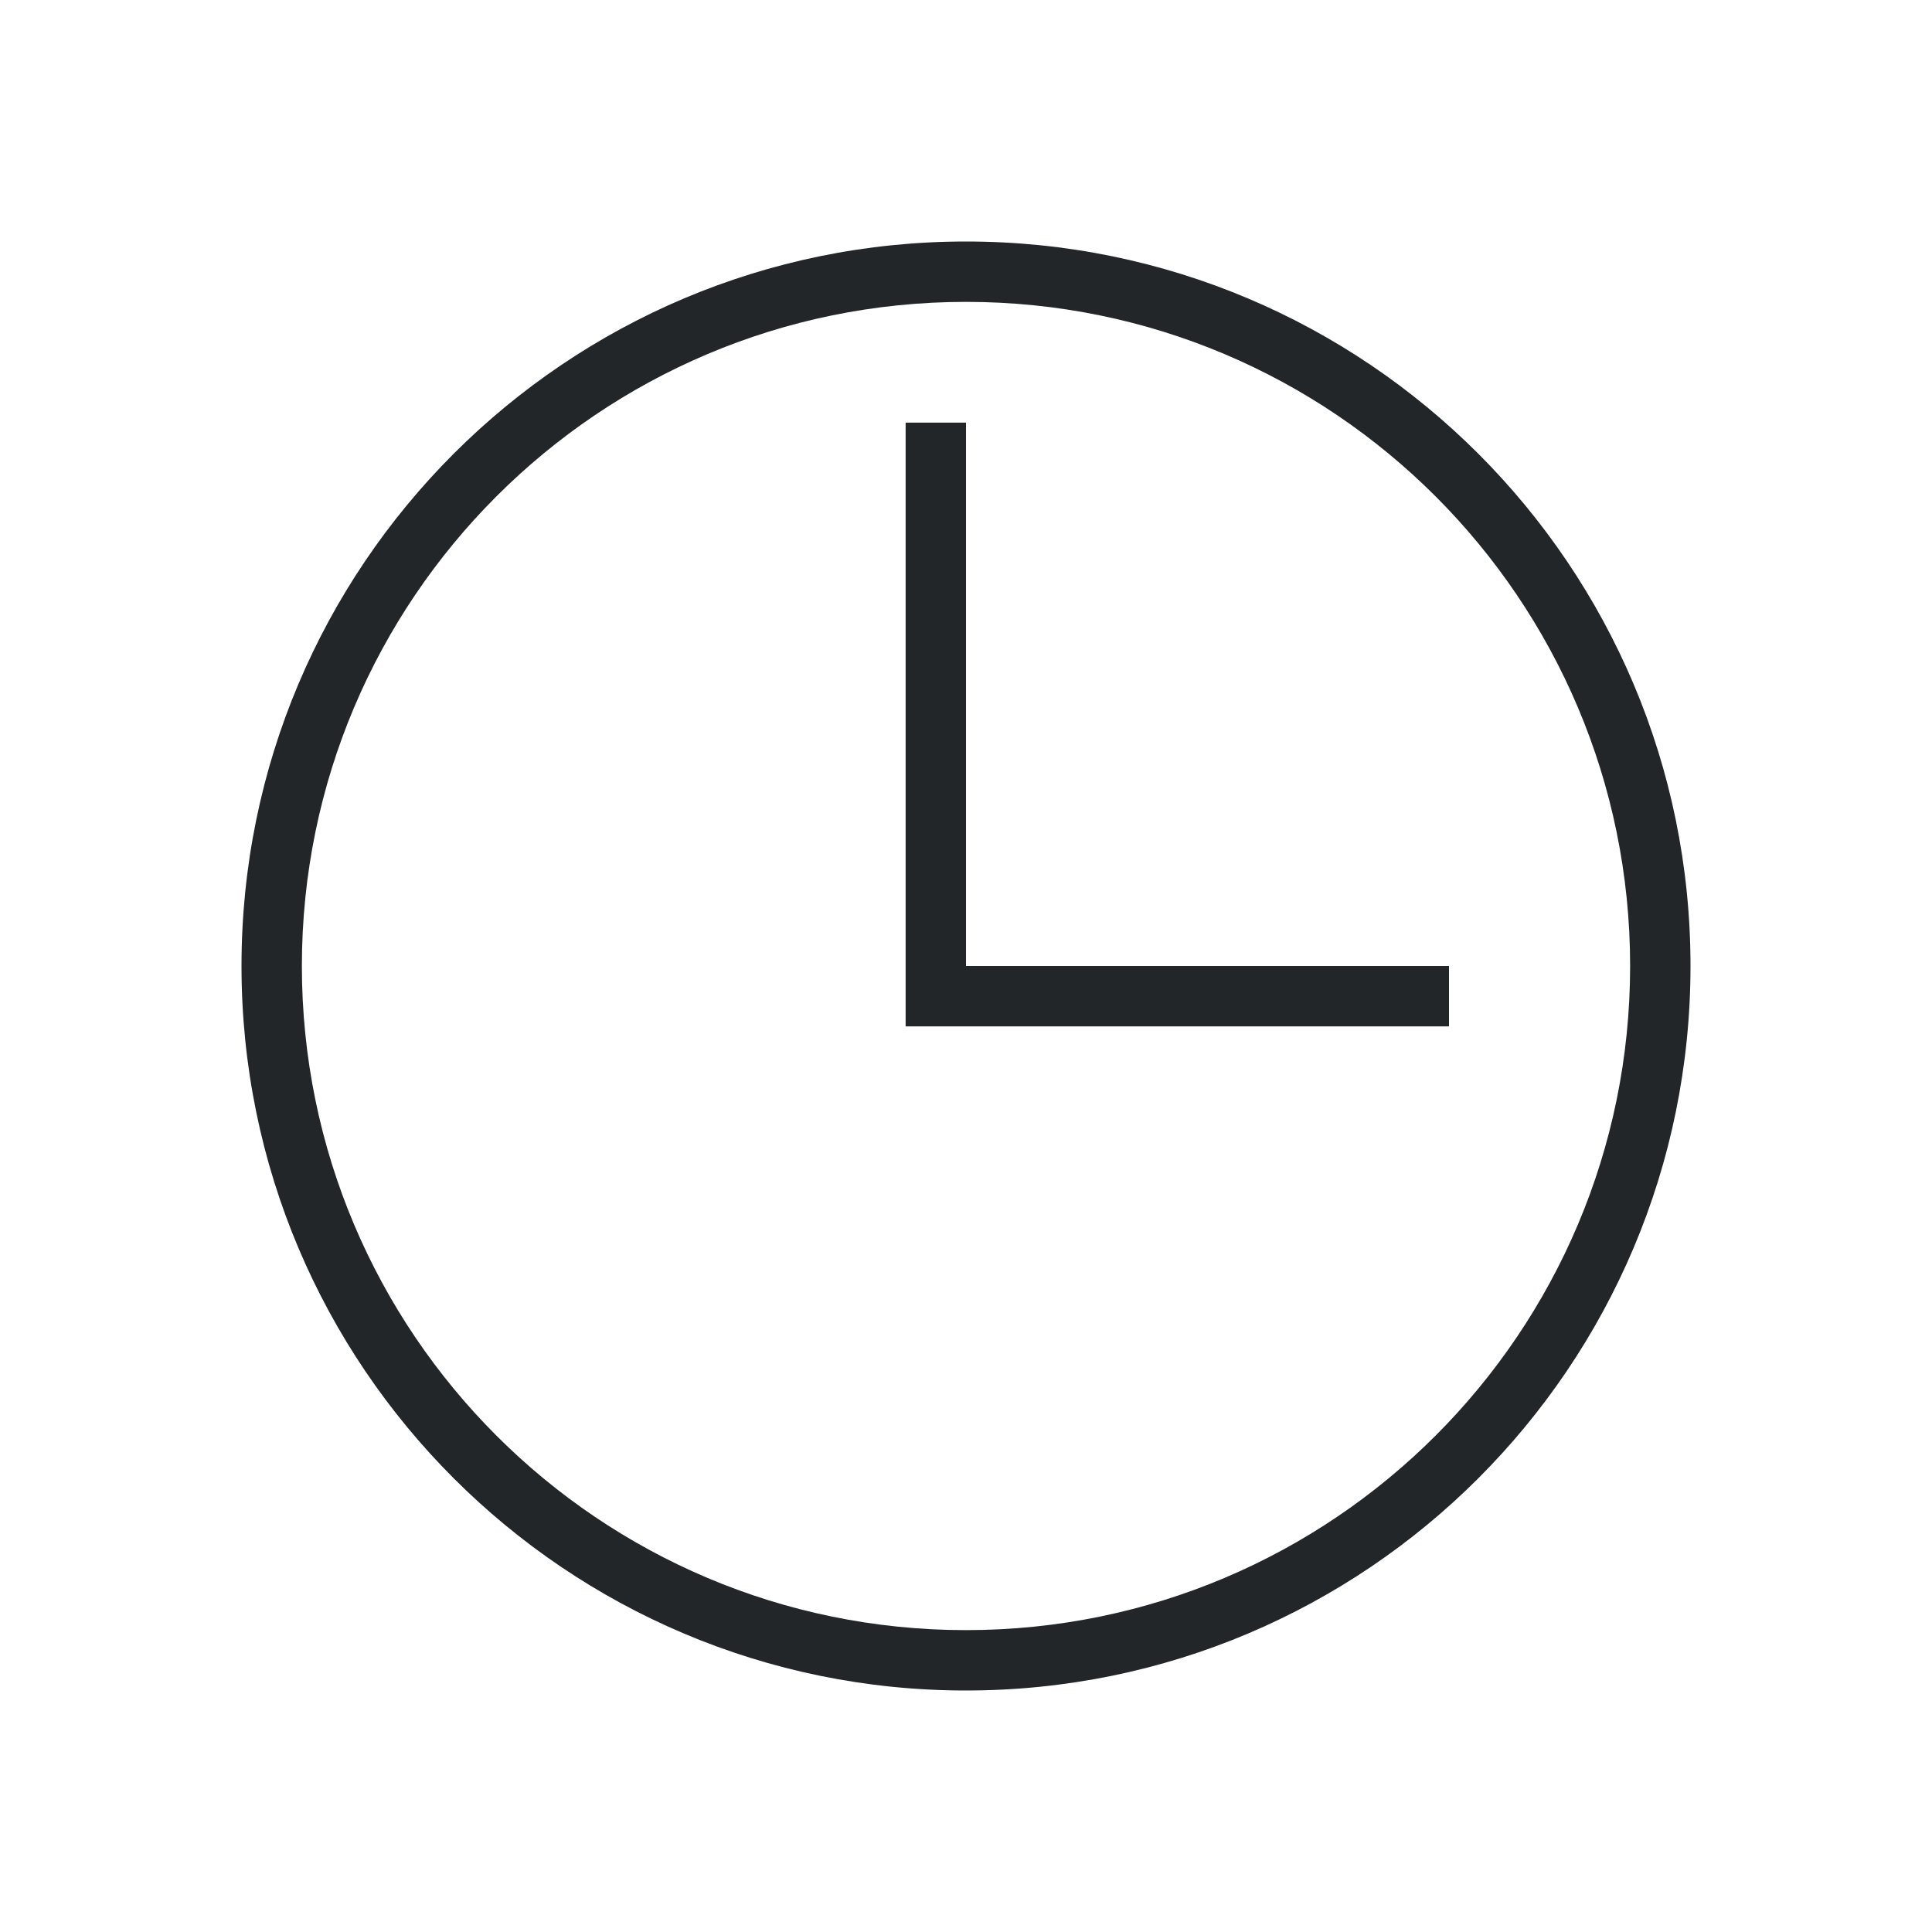
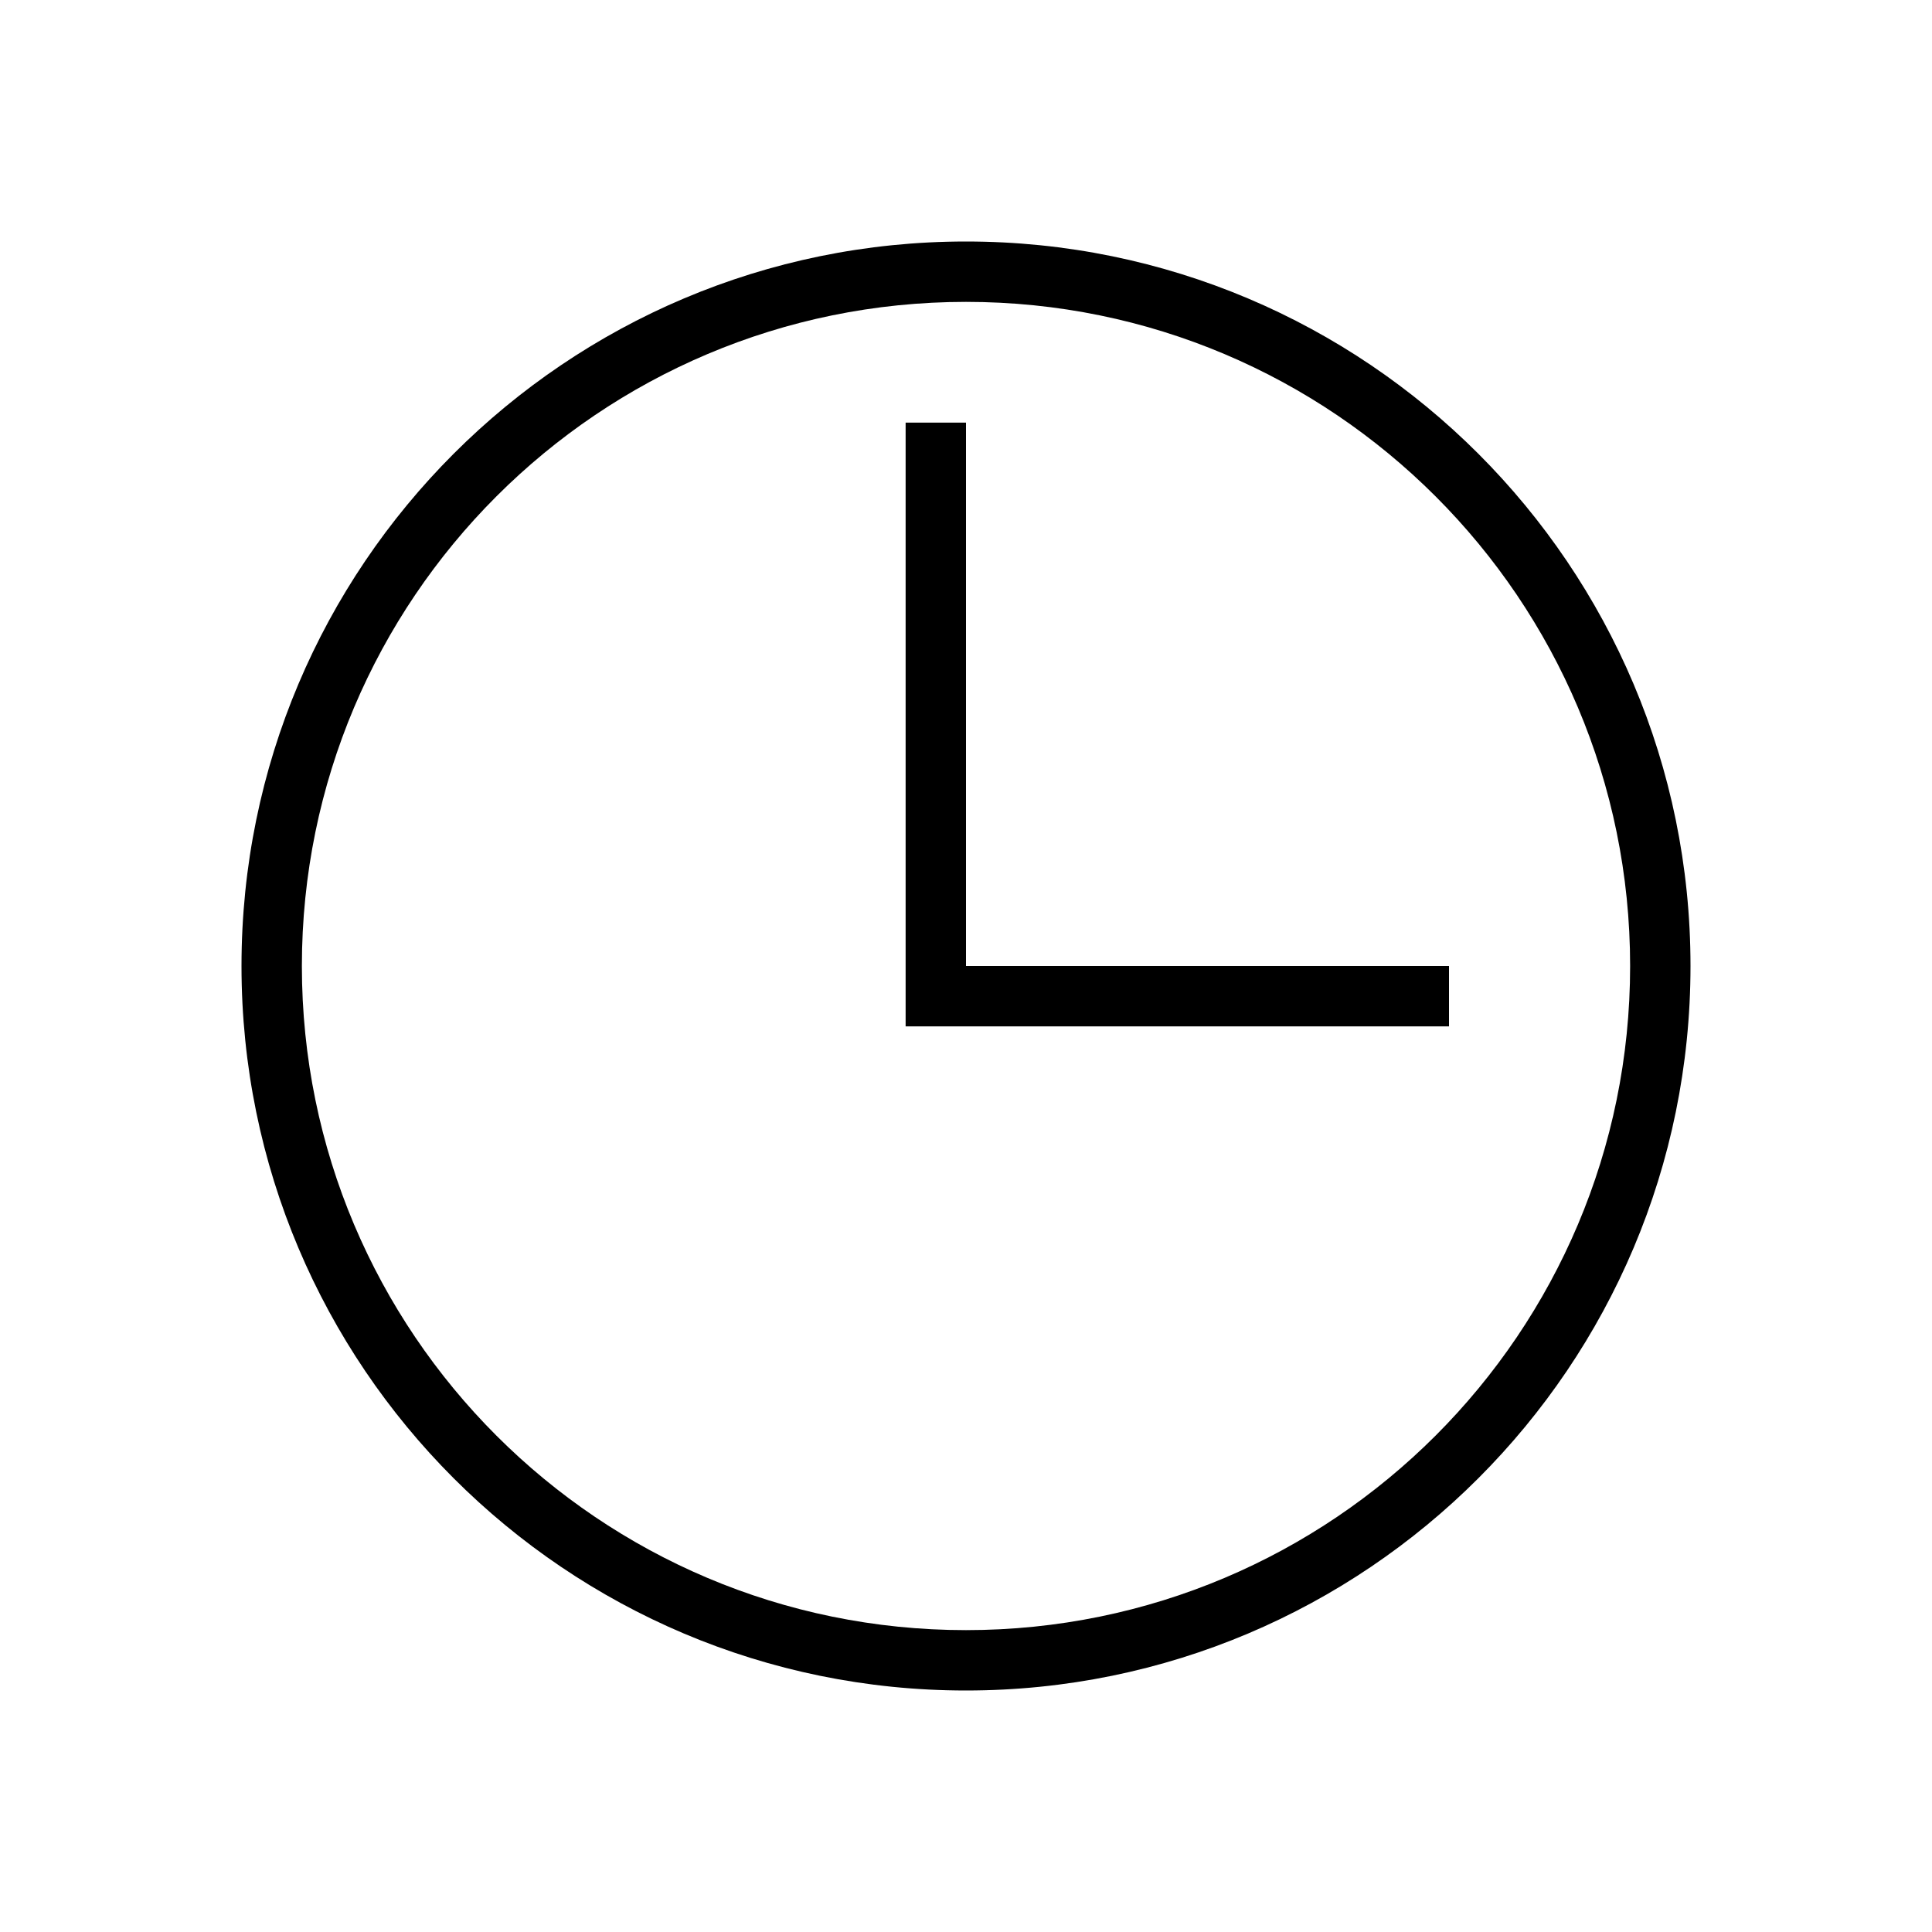
<svg xmlns="http://www.w3.org/2000/svg" viewBox="0 0 32 32">
  <defs id="defs3051">
    <style type="text/css" id="current-color-scheme">
      .ColorScheme-Text {
-         color:#232629;
+         color:currentColor;
      }
      </style>
  </defs>
  <path style="fill:currentColor;fill-opacity:1;stroke:none" d="M 16 4 A 12 12 0 0 0 4 16 A 12 12 0 0 0 16 28 A 12 12 0 0 0 28 16 A 12 12 0 0 0 16 4 z M 16 5 A 11 11 0 0 1 27 16 A 11 11 0 0 1 16 27 A 11 11 0 0 1 5 16 A 11 11 0 0 1 16 5 z M 15 7 L 15 17 L 24 17 L 24 16 L 16 16 L 16 7 L 15 7 z " id="path78" class="ColorScheme-Text" />
</svg>
